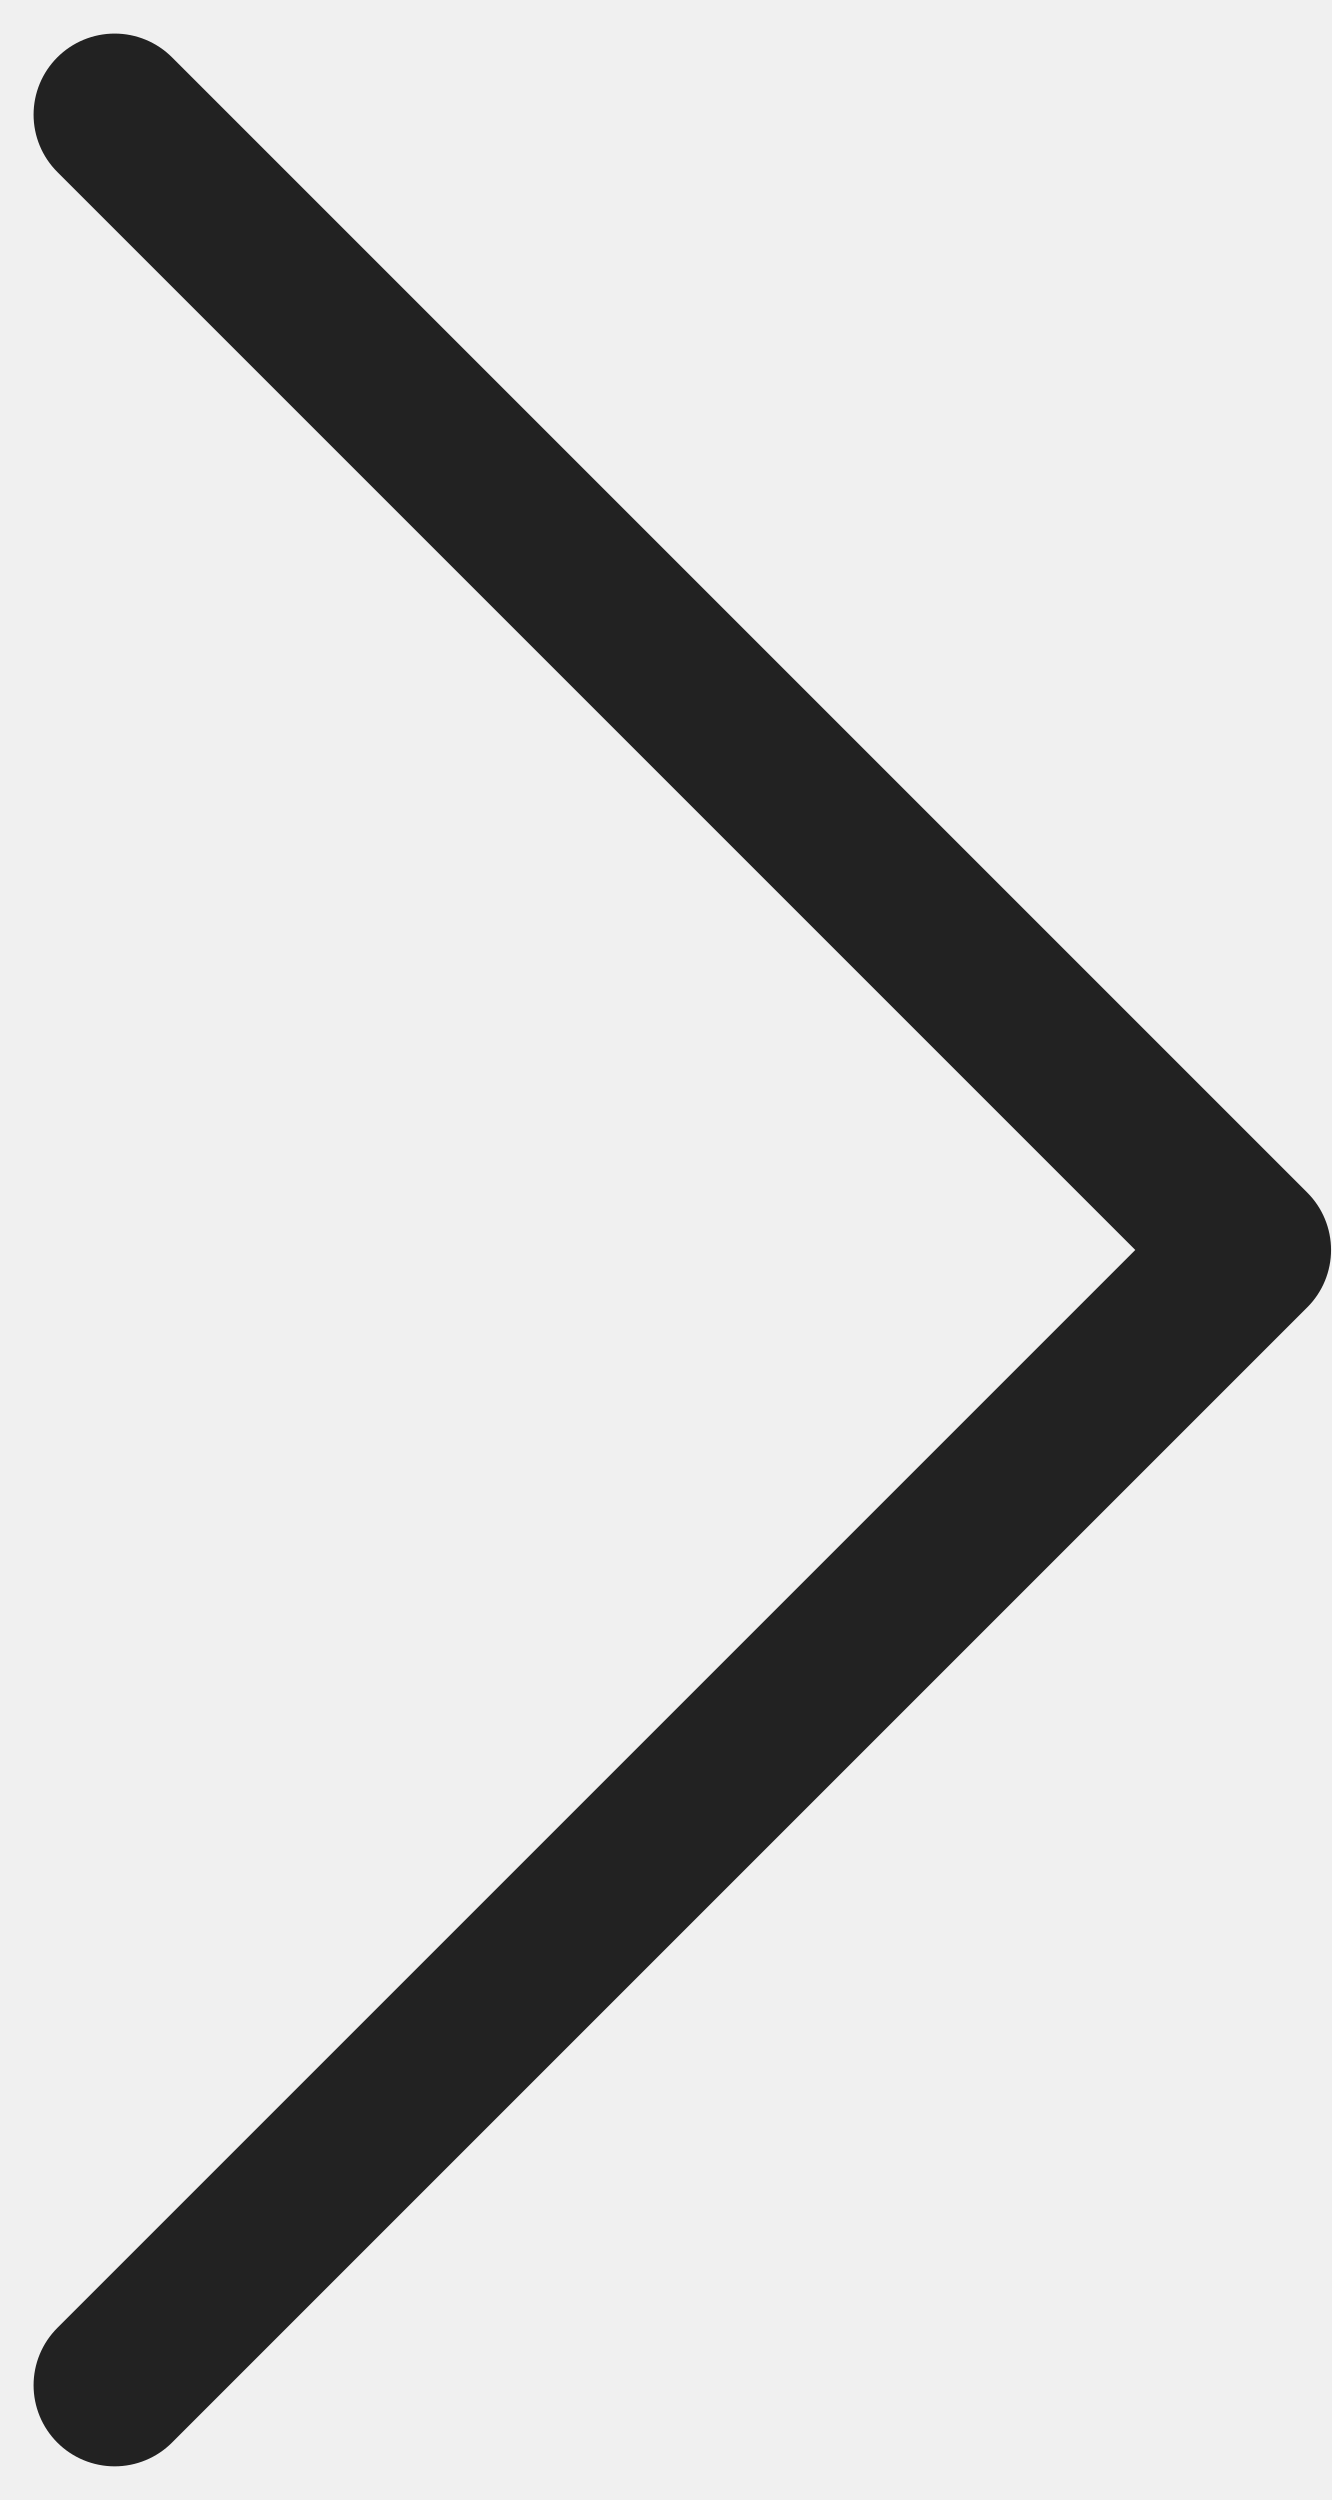
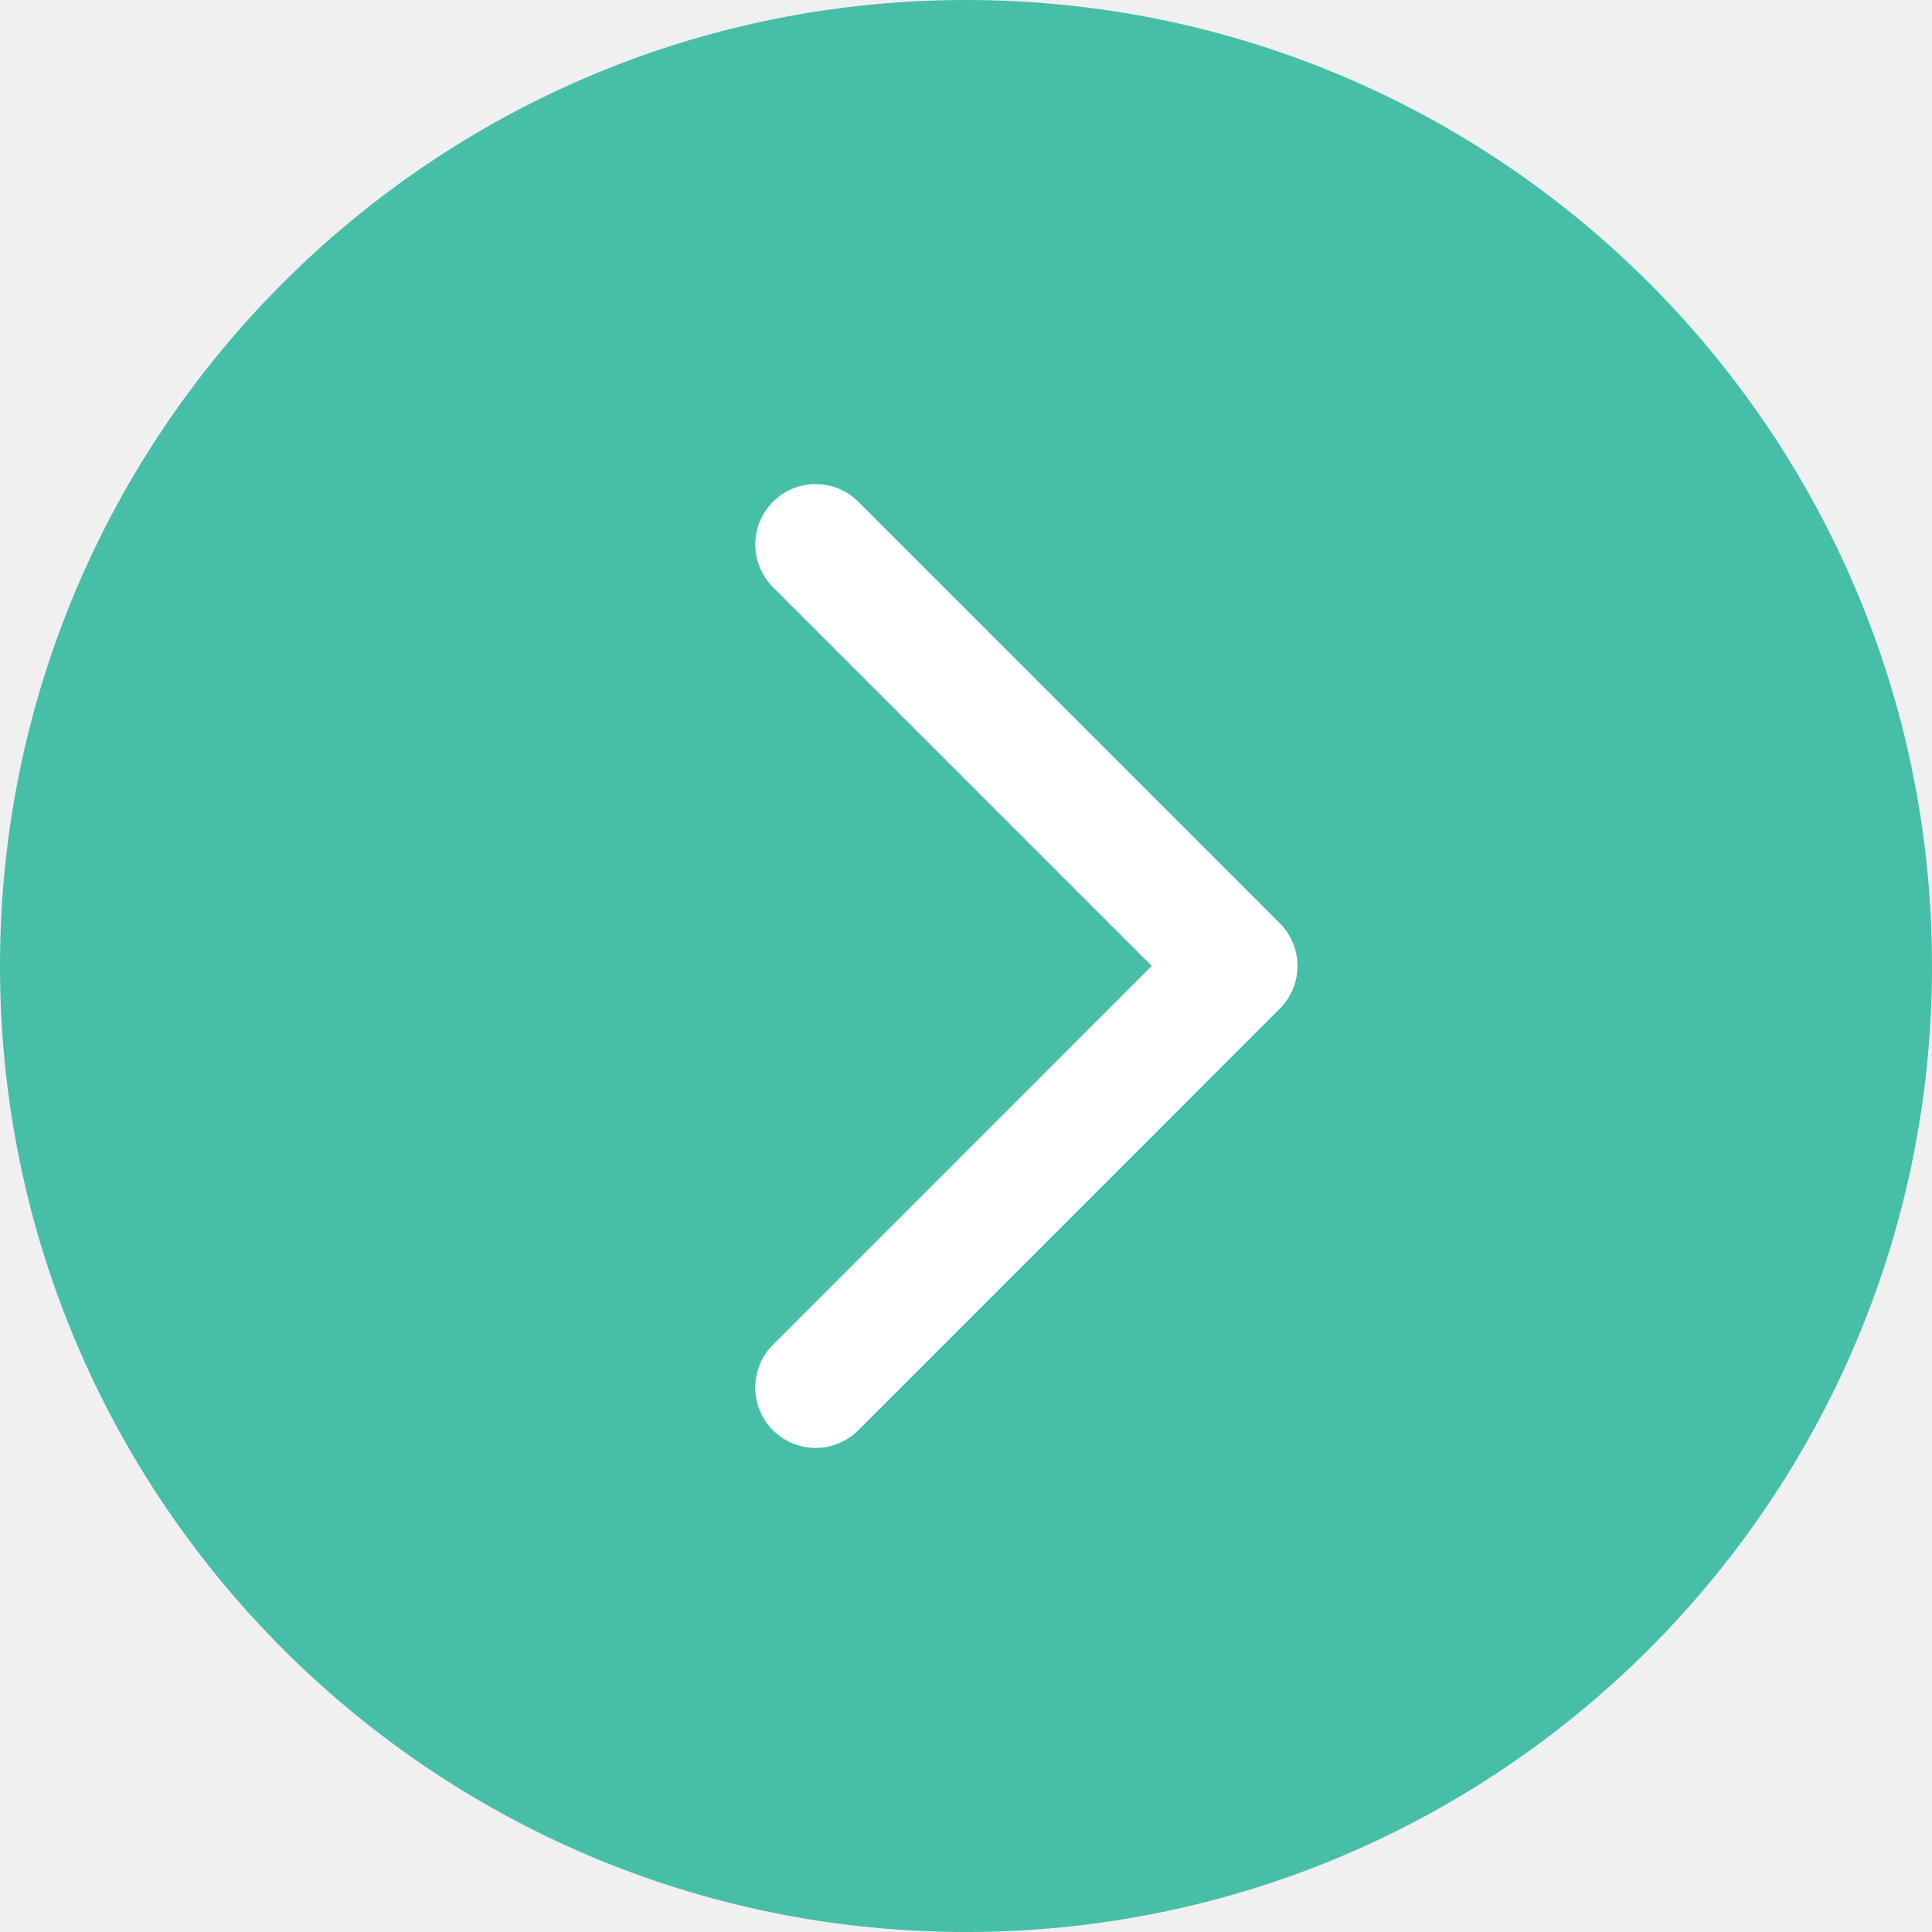
- <svg xmlns="http://www.w3.org/2000/svg" width="16.414" height="30.829" viewBox="0 0 16.414 30.829">
-   <path id="ic_arrow" d="M667.333,453.5l14,14-14,14" transform="translate(-665.919 -452.086)" fill="none" stroke="#222" stroke-linecap="round" stroke-linejoin="round" stroke-width="2" />
+ <svg xmlns="http://www.w3.org/2000/svg" width="56" height="56" viewBox="0 0 56 56" fill="none">
+   <rect width="56" height="56" rx="28" fill="#1DB196" fill-opacity="0.8" />
+   <g clip-path="url(#clip0_7531_77988)">
+     <path d="M24.878 41.456C24.195 42.139 23.087 42.139 22.404 41.456C21.721 40.772 21.721 39.664 22.404 38.981L33.384 27.999L22.404 17.019C21.721 16.335 21.721 15.228 22.404 14.544C23.087 13.861 24.195 13.861 24.878 14.544L37.096 26.762C37.779 27.445 37.779 28.553 37.096 29.236L24.878 41.456Z" fill="white" />
+   </g>
+   <defs>
+     <clipPath id="clip0_7531_77988">
+       <rect width="42" height="42" fill="white" transform="translate(7 7)" />
+     </clipPath>
+   </defs>
</svg>
